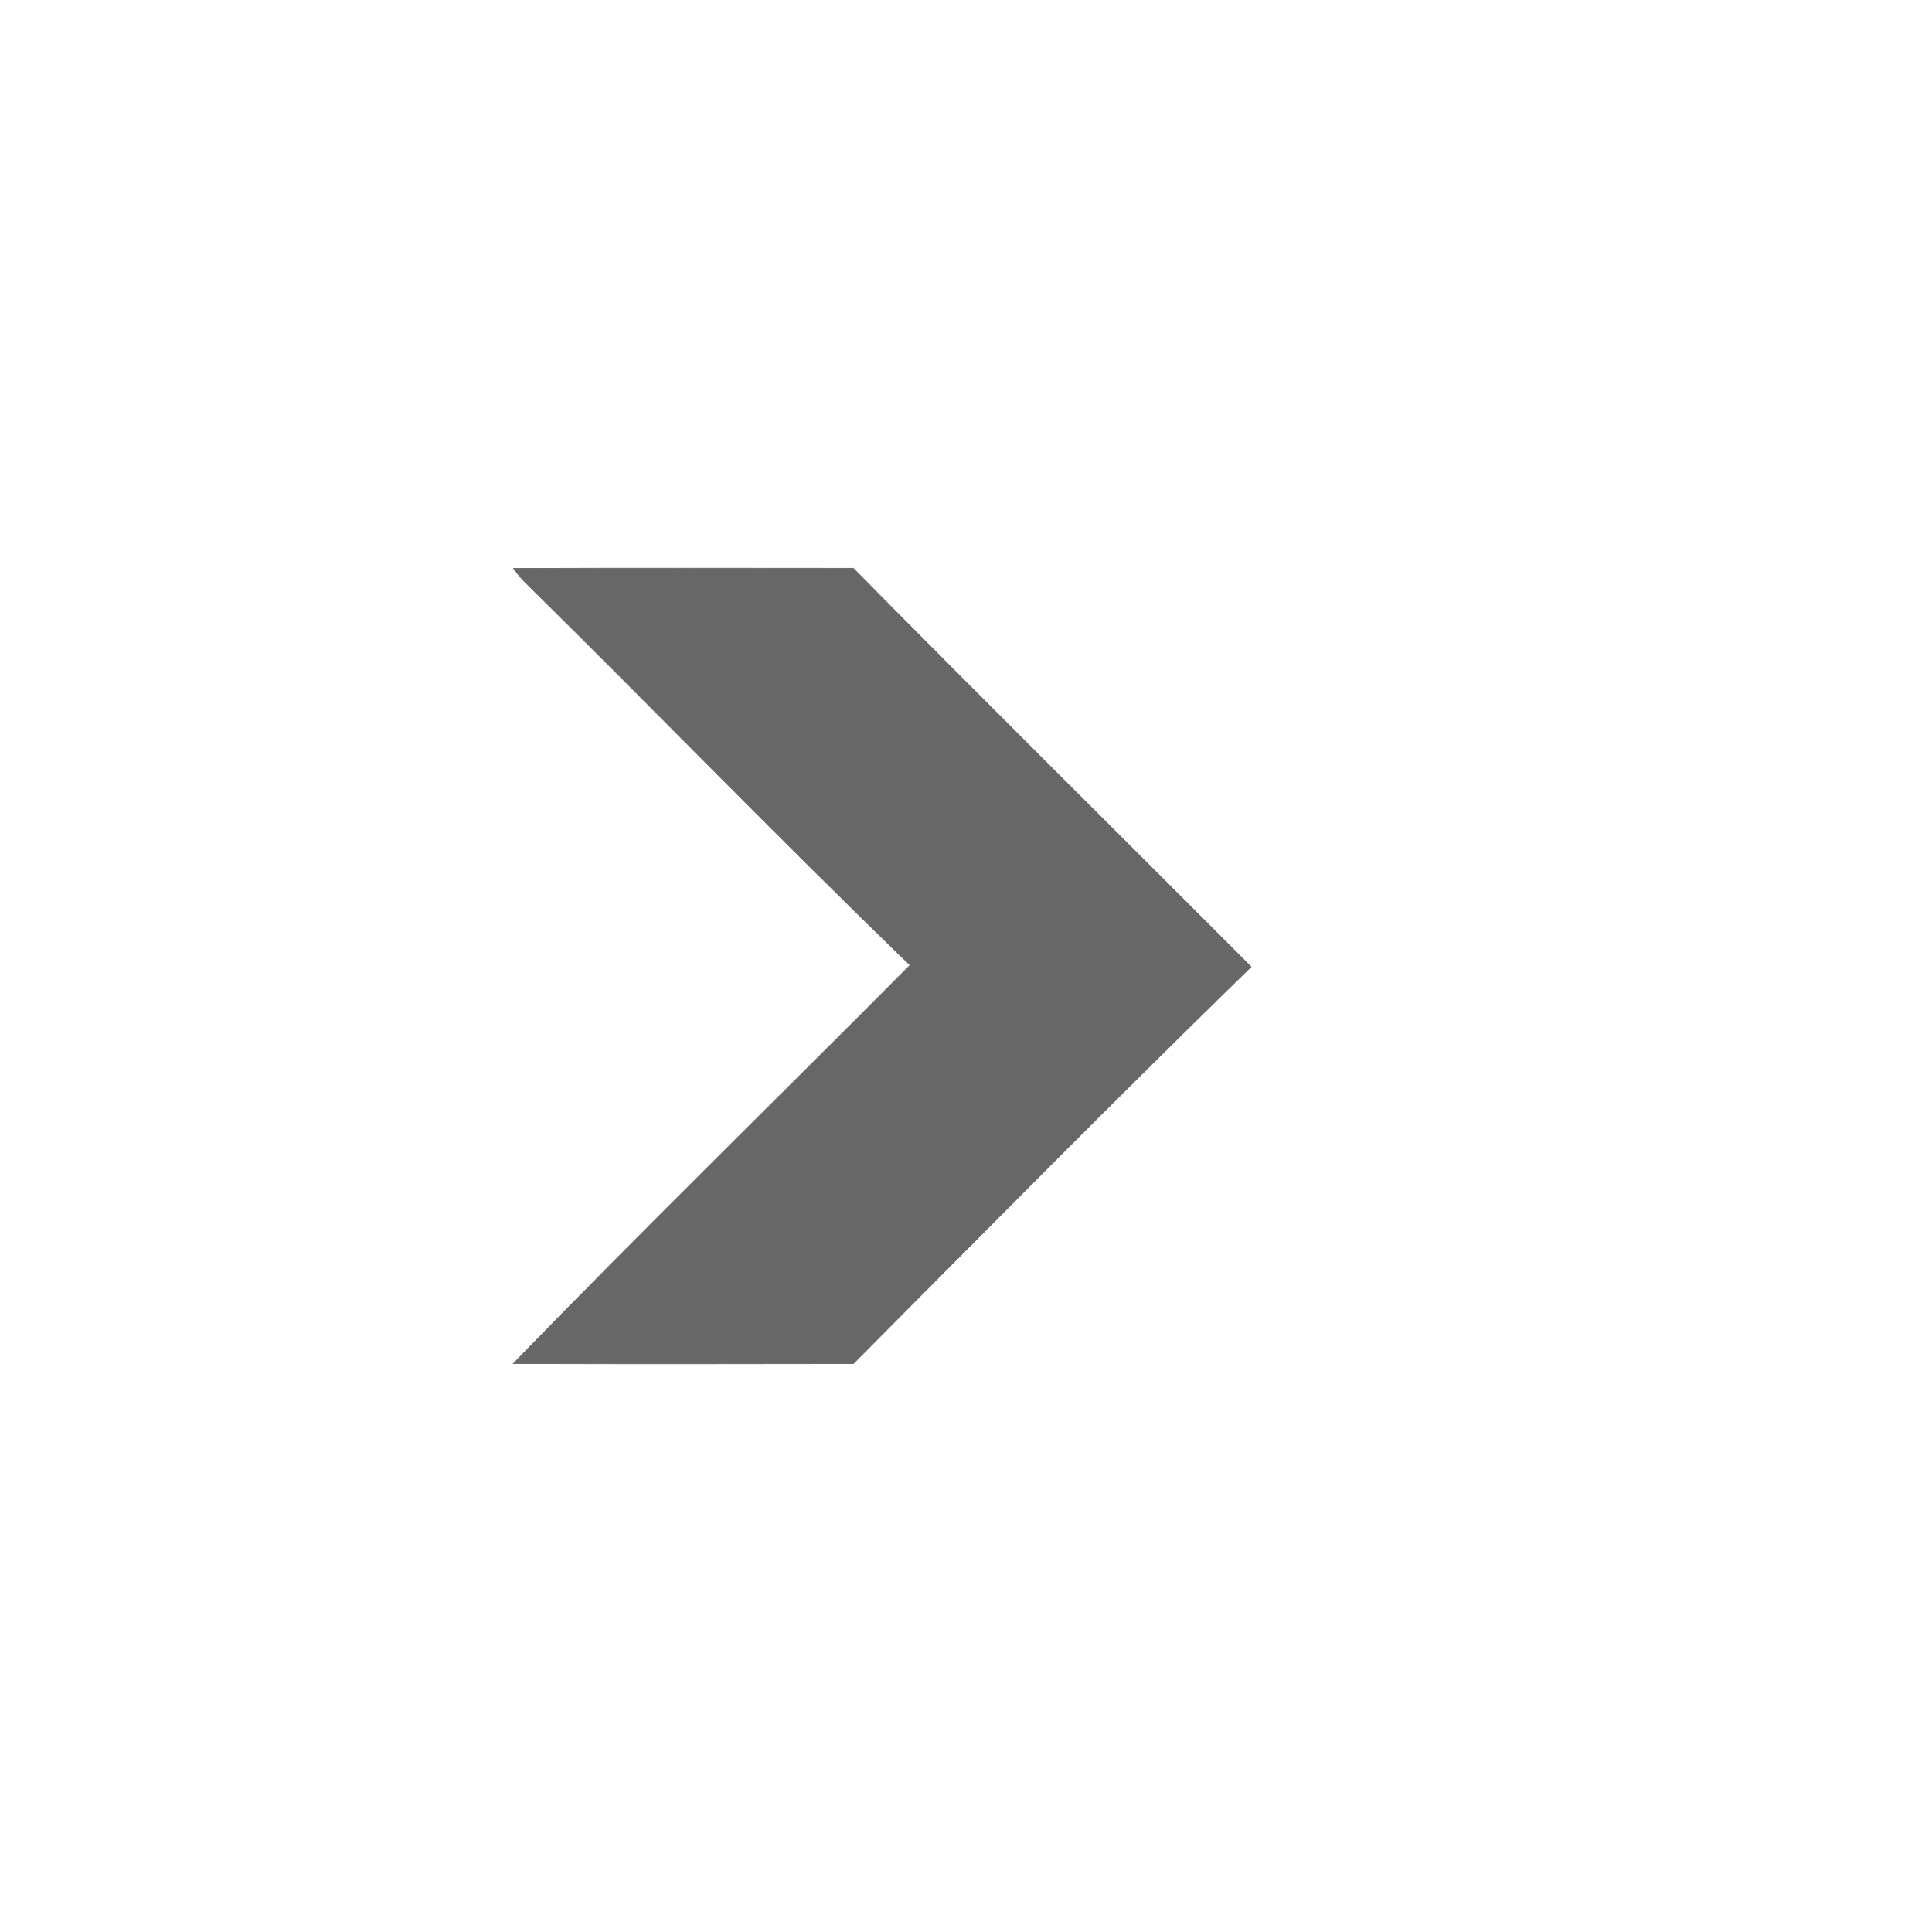
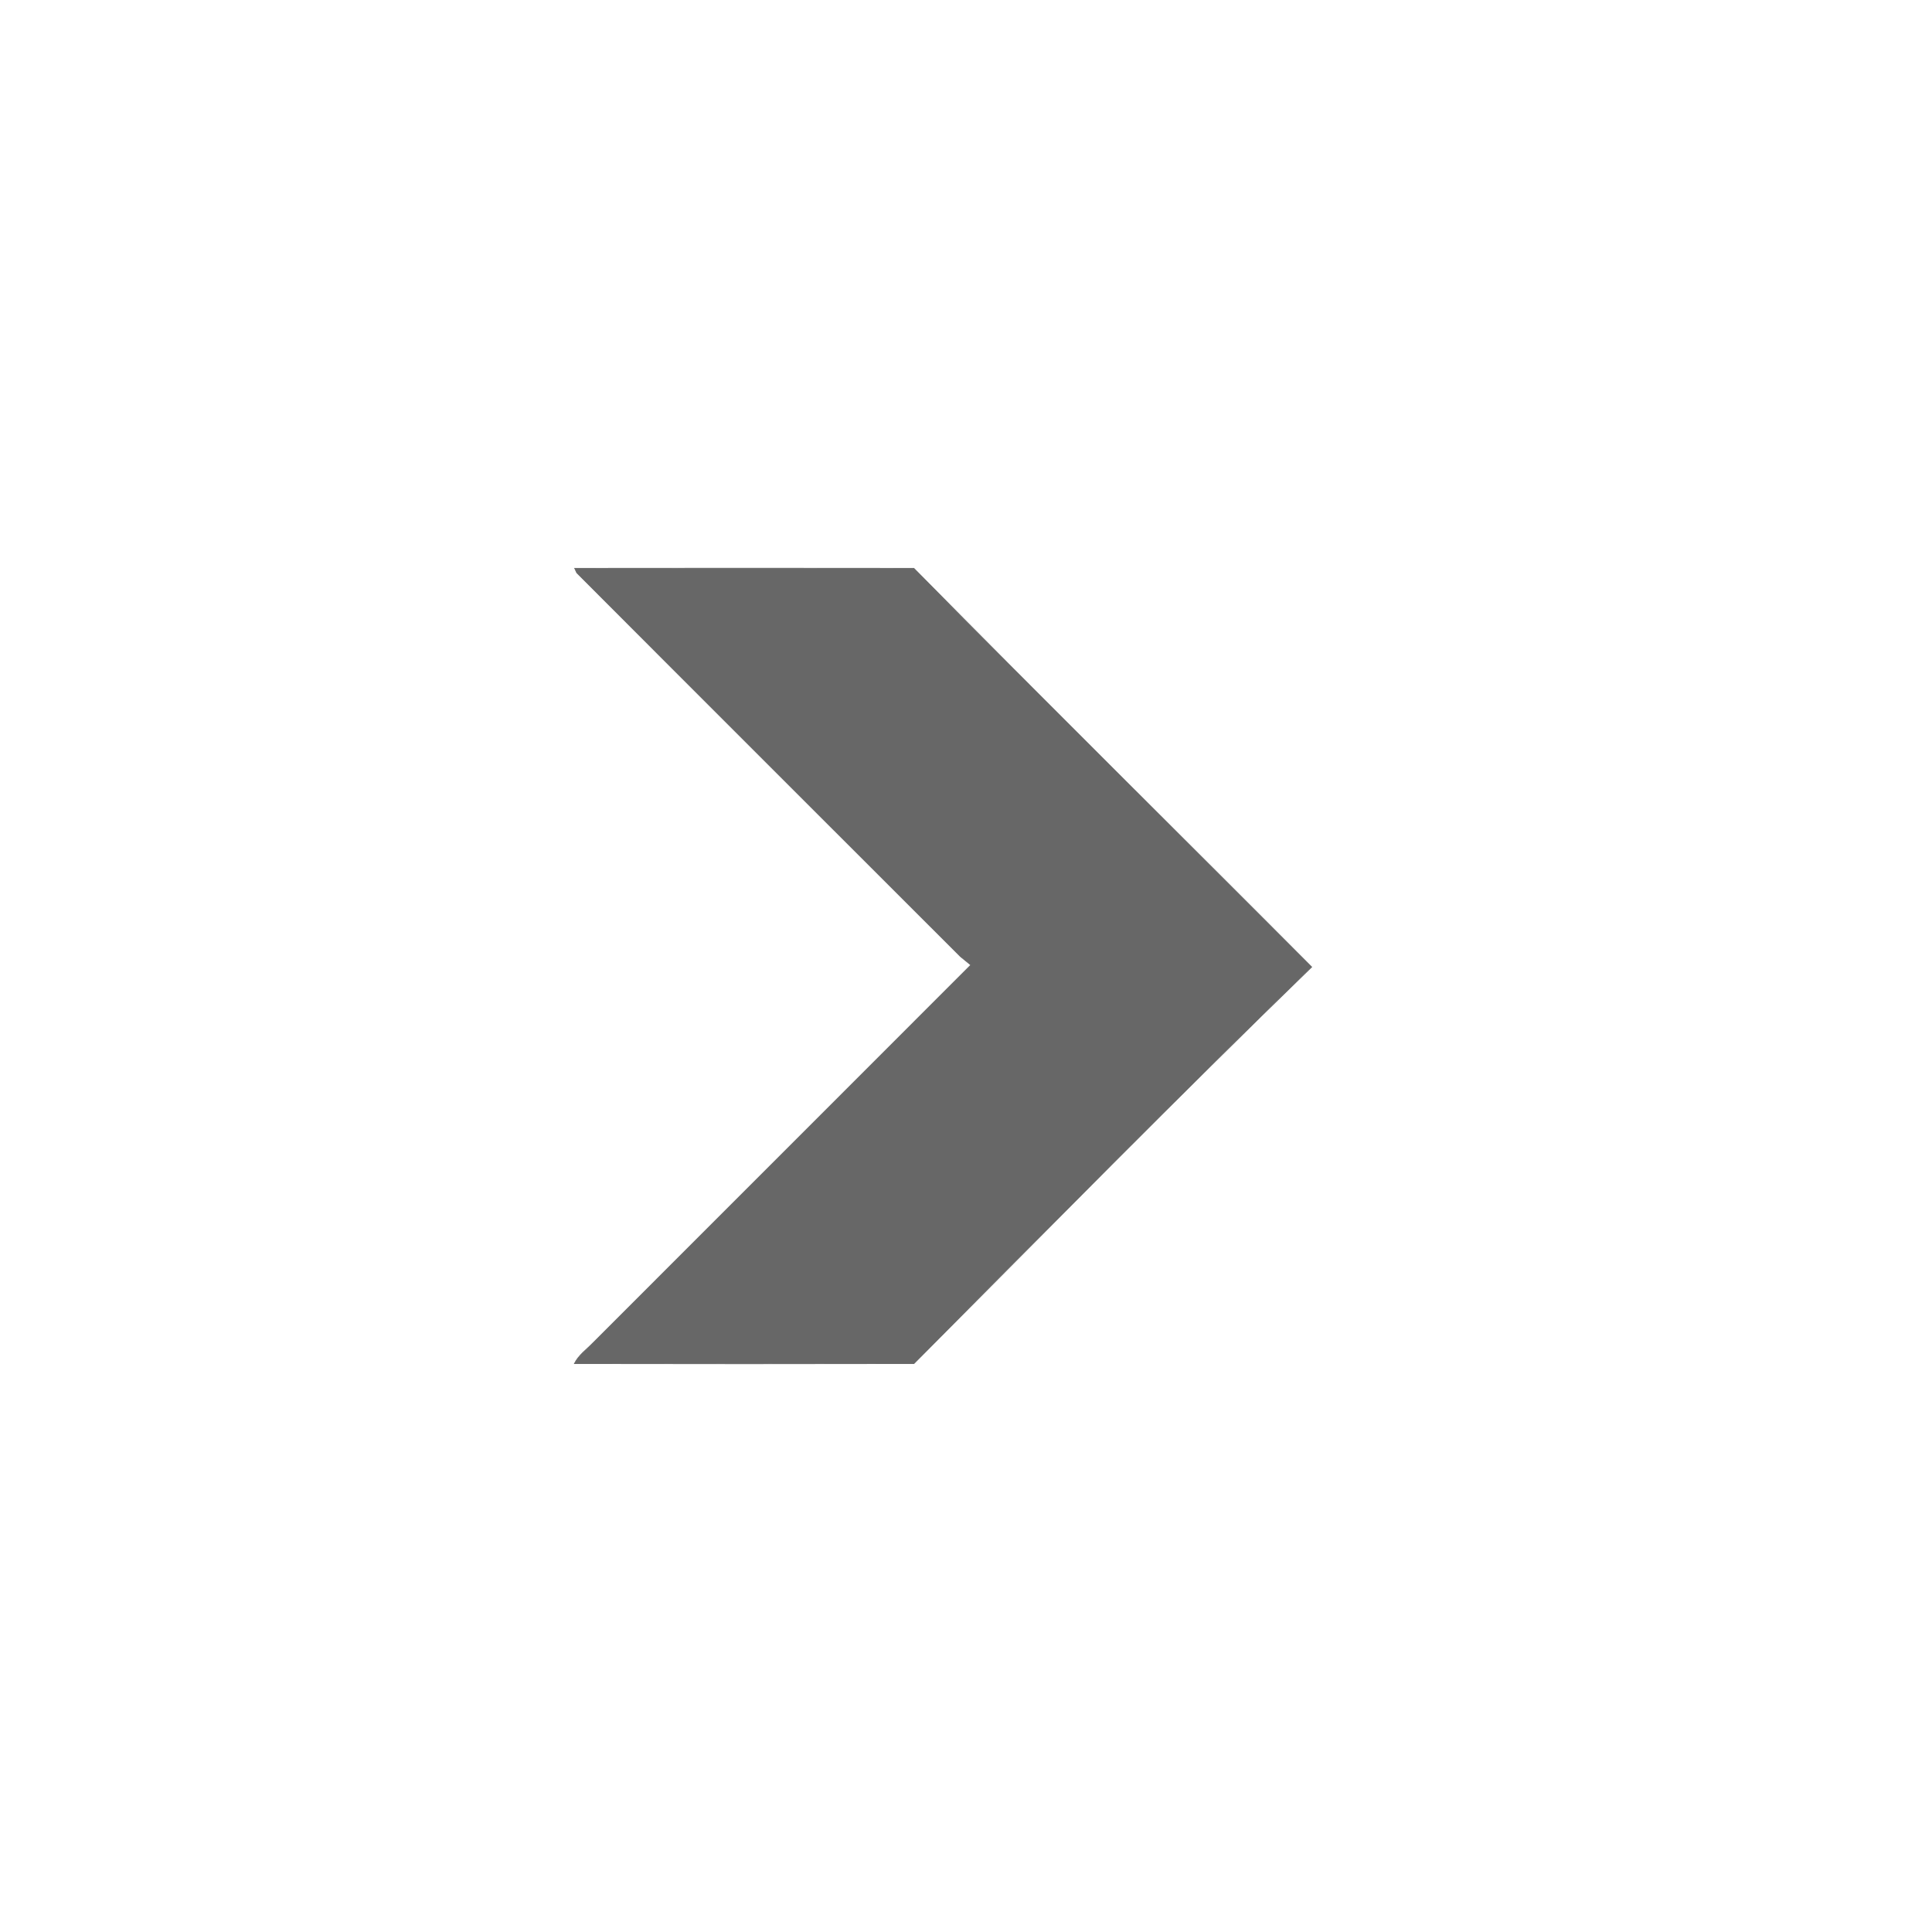
<svg xmlns="http://www.w3.org/2000/svg" width="255pt" height="255pt" viewBox="0 0 255 255" version="1.1">
  <g id="#676767ff">
-     <path fill="#676767" stroke="#676767" stroke-width="0.094" opacity="1.00" d=" M 67.79 75.03 C 82.73 74.97 97.67 75.00 112.62 75.01 C 130.01 92.65 147.63 110.07 165.12 127.61 C 147.42 144.85 130.05 162.45 112.63 179.98 C 97.67 180.00 82.71 180.03 67.76 179.97 C 84.98 162.23 102.69 144.94 120.12 127.39 C 103.10 110.92 86.60 93.91 69.74 77.27 C 69.01 76.59 68.36 75.84 67.79 75.03 Z" />
+     <path fill="#676767" stroke="#676767" stroke-width="0.094" opacity="1.00" d=" M 75.85 75.01 C 90.77 74.99 105.70 74.99 120.62 75.01 C 138.01 92.66 155.65 110.07 173.13 127.63 C 155.40 144.83 138.05 162.47 120.63 179.98 C 105.69 180.01 90.75 180.01 75.81 179.98 C 76.35 178.87 77.42 178.12 78.26 177.25 C 94.88 160.62 111.51 143.99 128.13 127.37 C 127.79 127.09 127.10 126.52 126.75 126.24 C 109.87 109.36 92.97 92.50 76.12 75.60 L 75.85 75.01 Z" />
  </g>
</svg>
